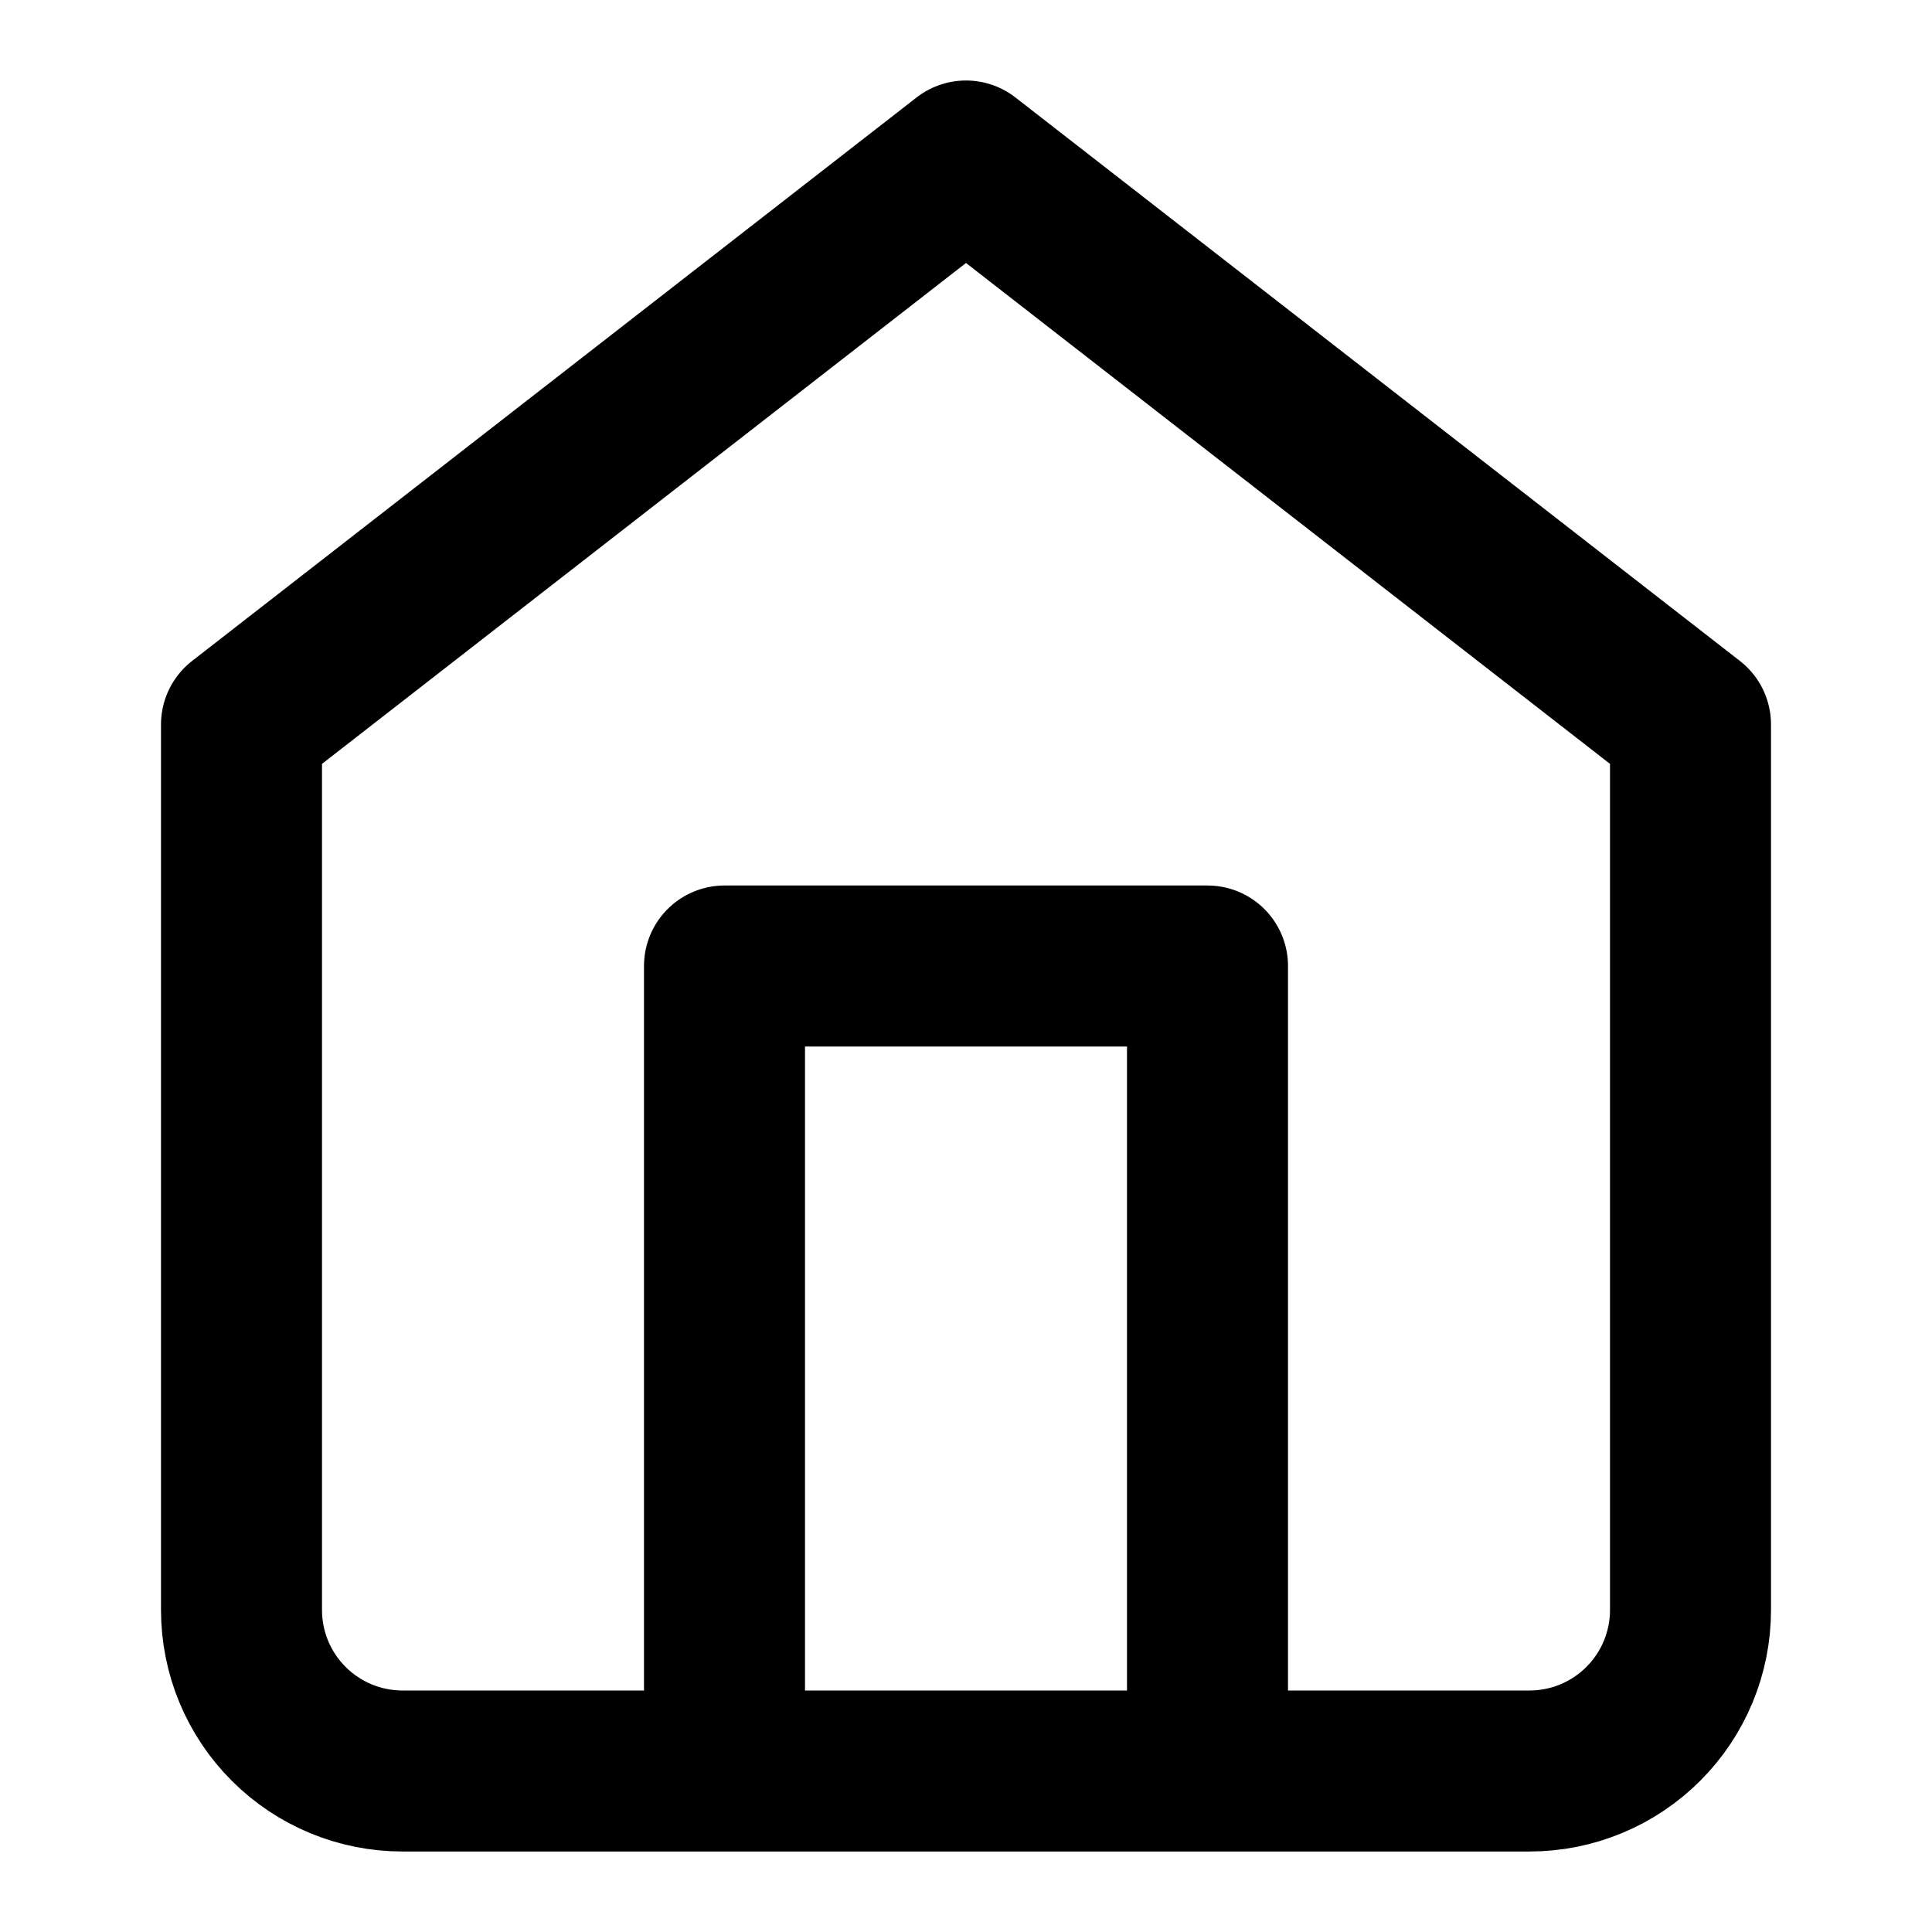
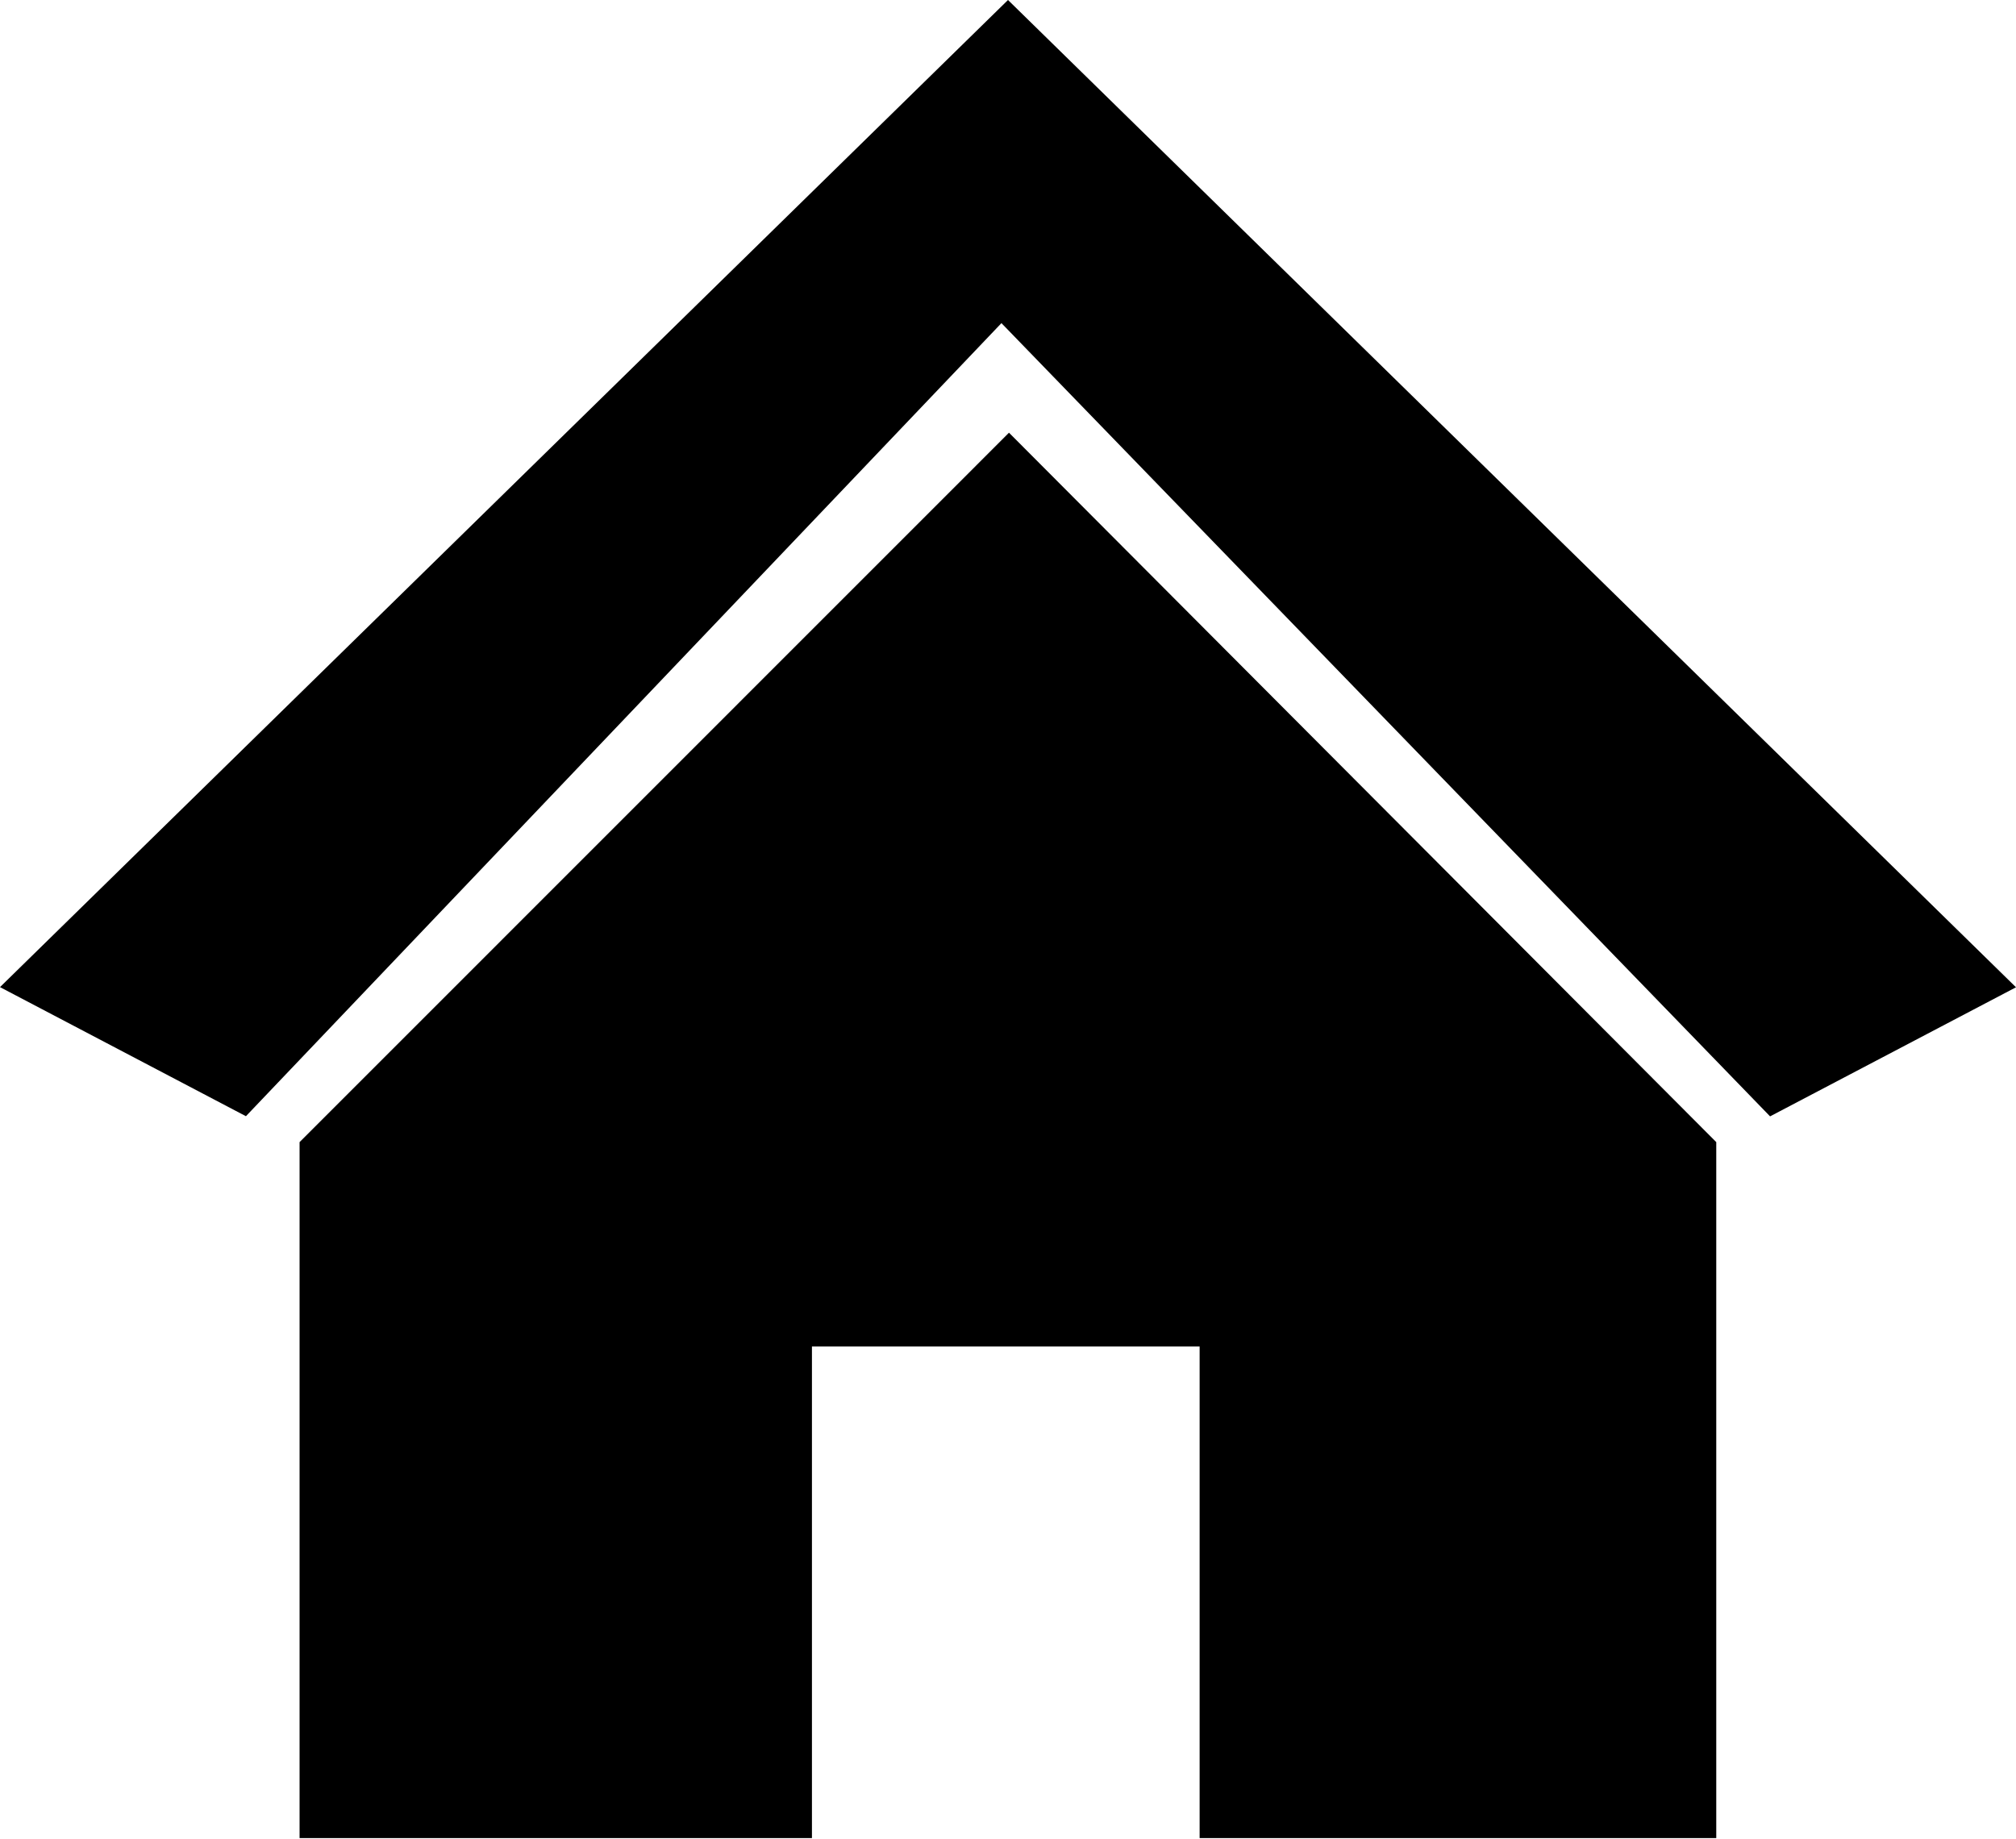
- <svg xmlns="http://www.w3.org/2000/svg" width="48" height="48" viewBox="0 0 48 48" fill="none">
-   <path d="M18 44V24H30V44M6 18L24 4L42 18V40C42 41.061 41.579 42.078 40.828 42.828C40.078 43.579 39.061 44 38 44H10C8.939 44 7.922 43.579 7.172 42.828C6.421 42.078 6 41.061 6 40V18Z" stroke="currentColor" stroke-width="4" stroke-linecap="round" stroke-linejoin="round" />
+ <svg xmlns="http://www.w3.org/2000/svg" fill="currentColor" version="1.1" id="Layer_1" x="0px" y="0px" viewBox="0 0 122.88 112.07" style="enable-background:new 0 0 122.88 112.07" xml:space="preserve">
+   <style type="text/css">.st0{fill-rule:evenodd;clip-rule:evenodd;}</style>
+   <g>
+     <path class="st0" d="M61.44,0L0,60.18l14.99,7.87L61.04,19.7l46.85,48.36l14.99-7.87L61.44,0L61.44,0z M18.26,69.63L18.26,69.63 L61.5,26.38l43.11,43.25h0v0v42.43H73.12V82.09H49.49v29.97H18.26V69.63L18.26,69.63L18.26,69.63z" />
+   </g>
</svg>
